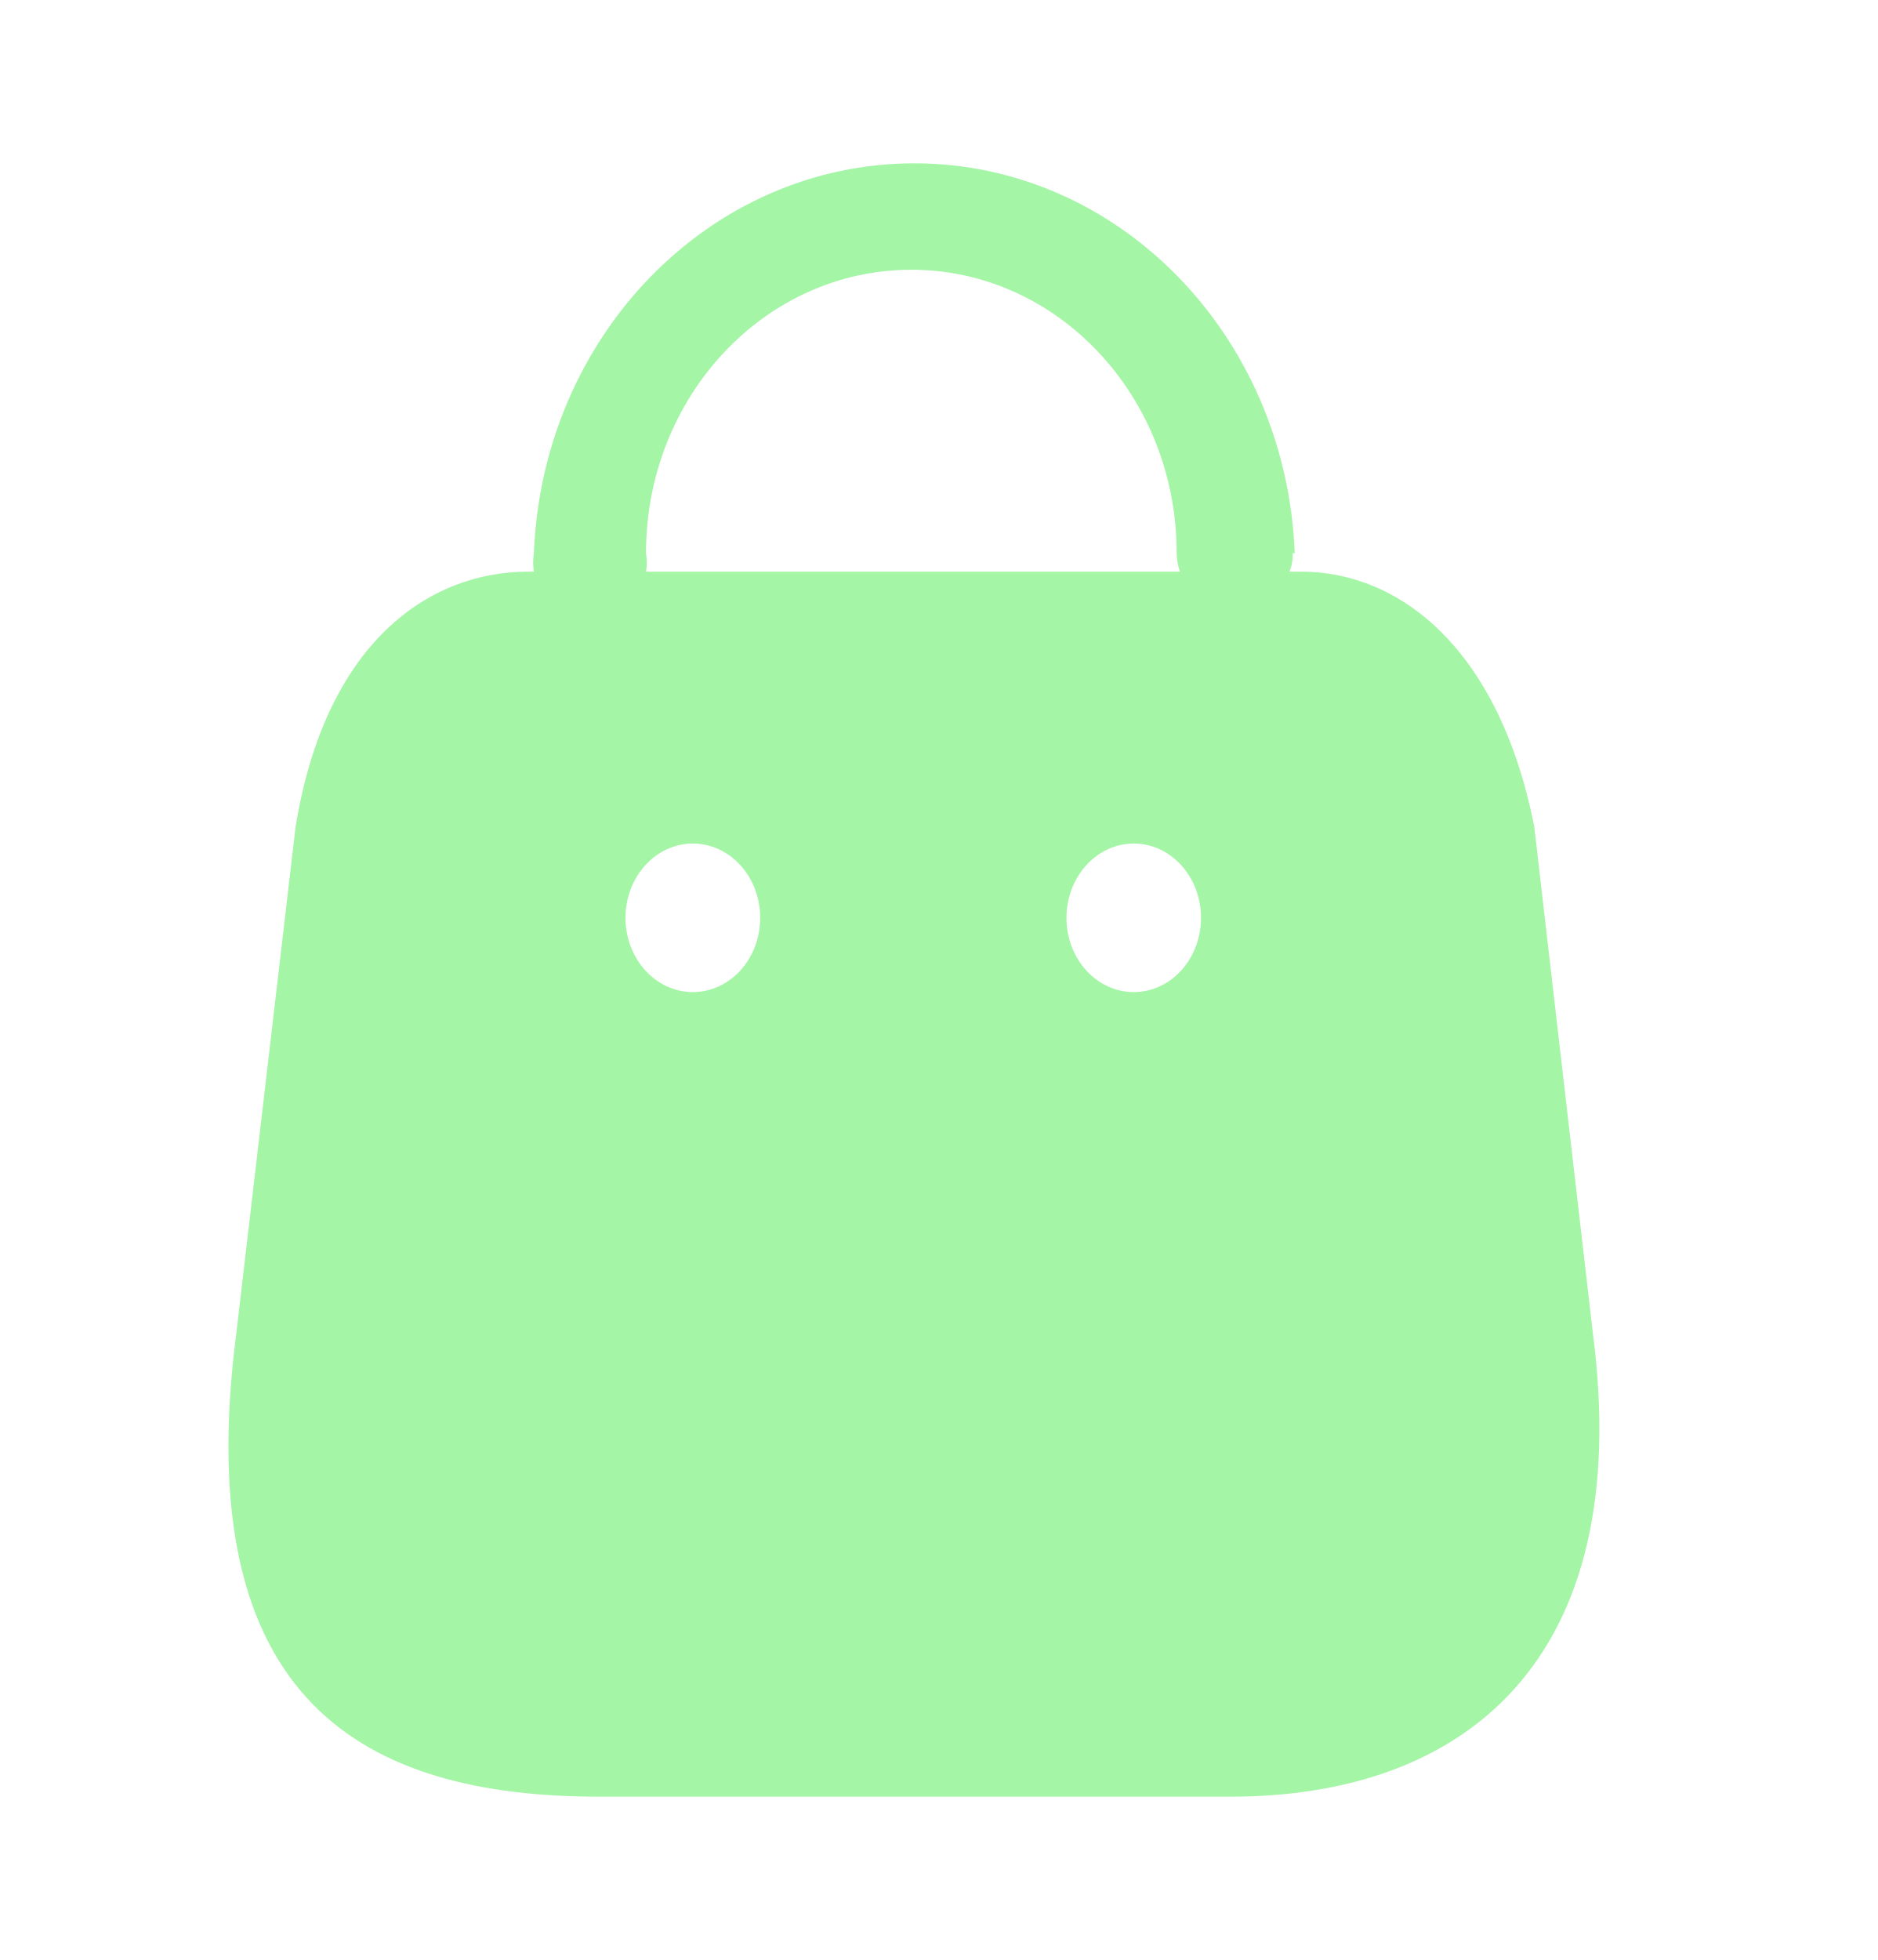
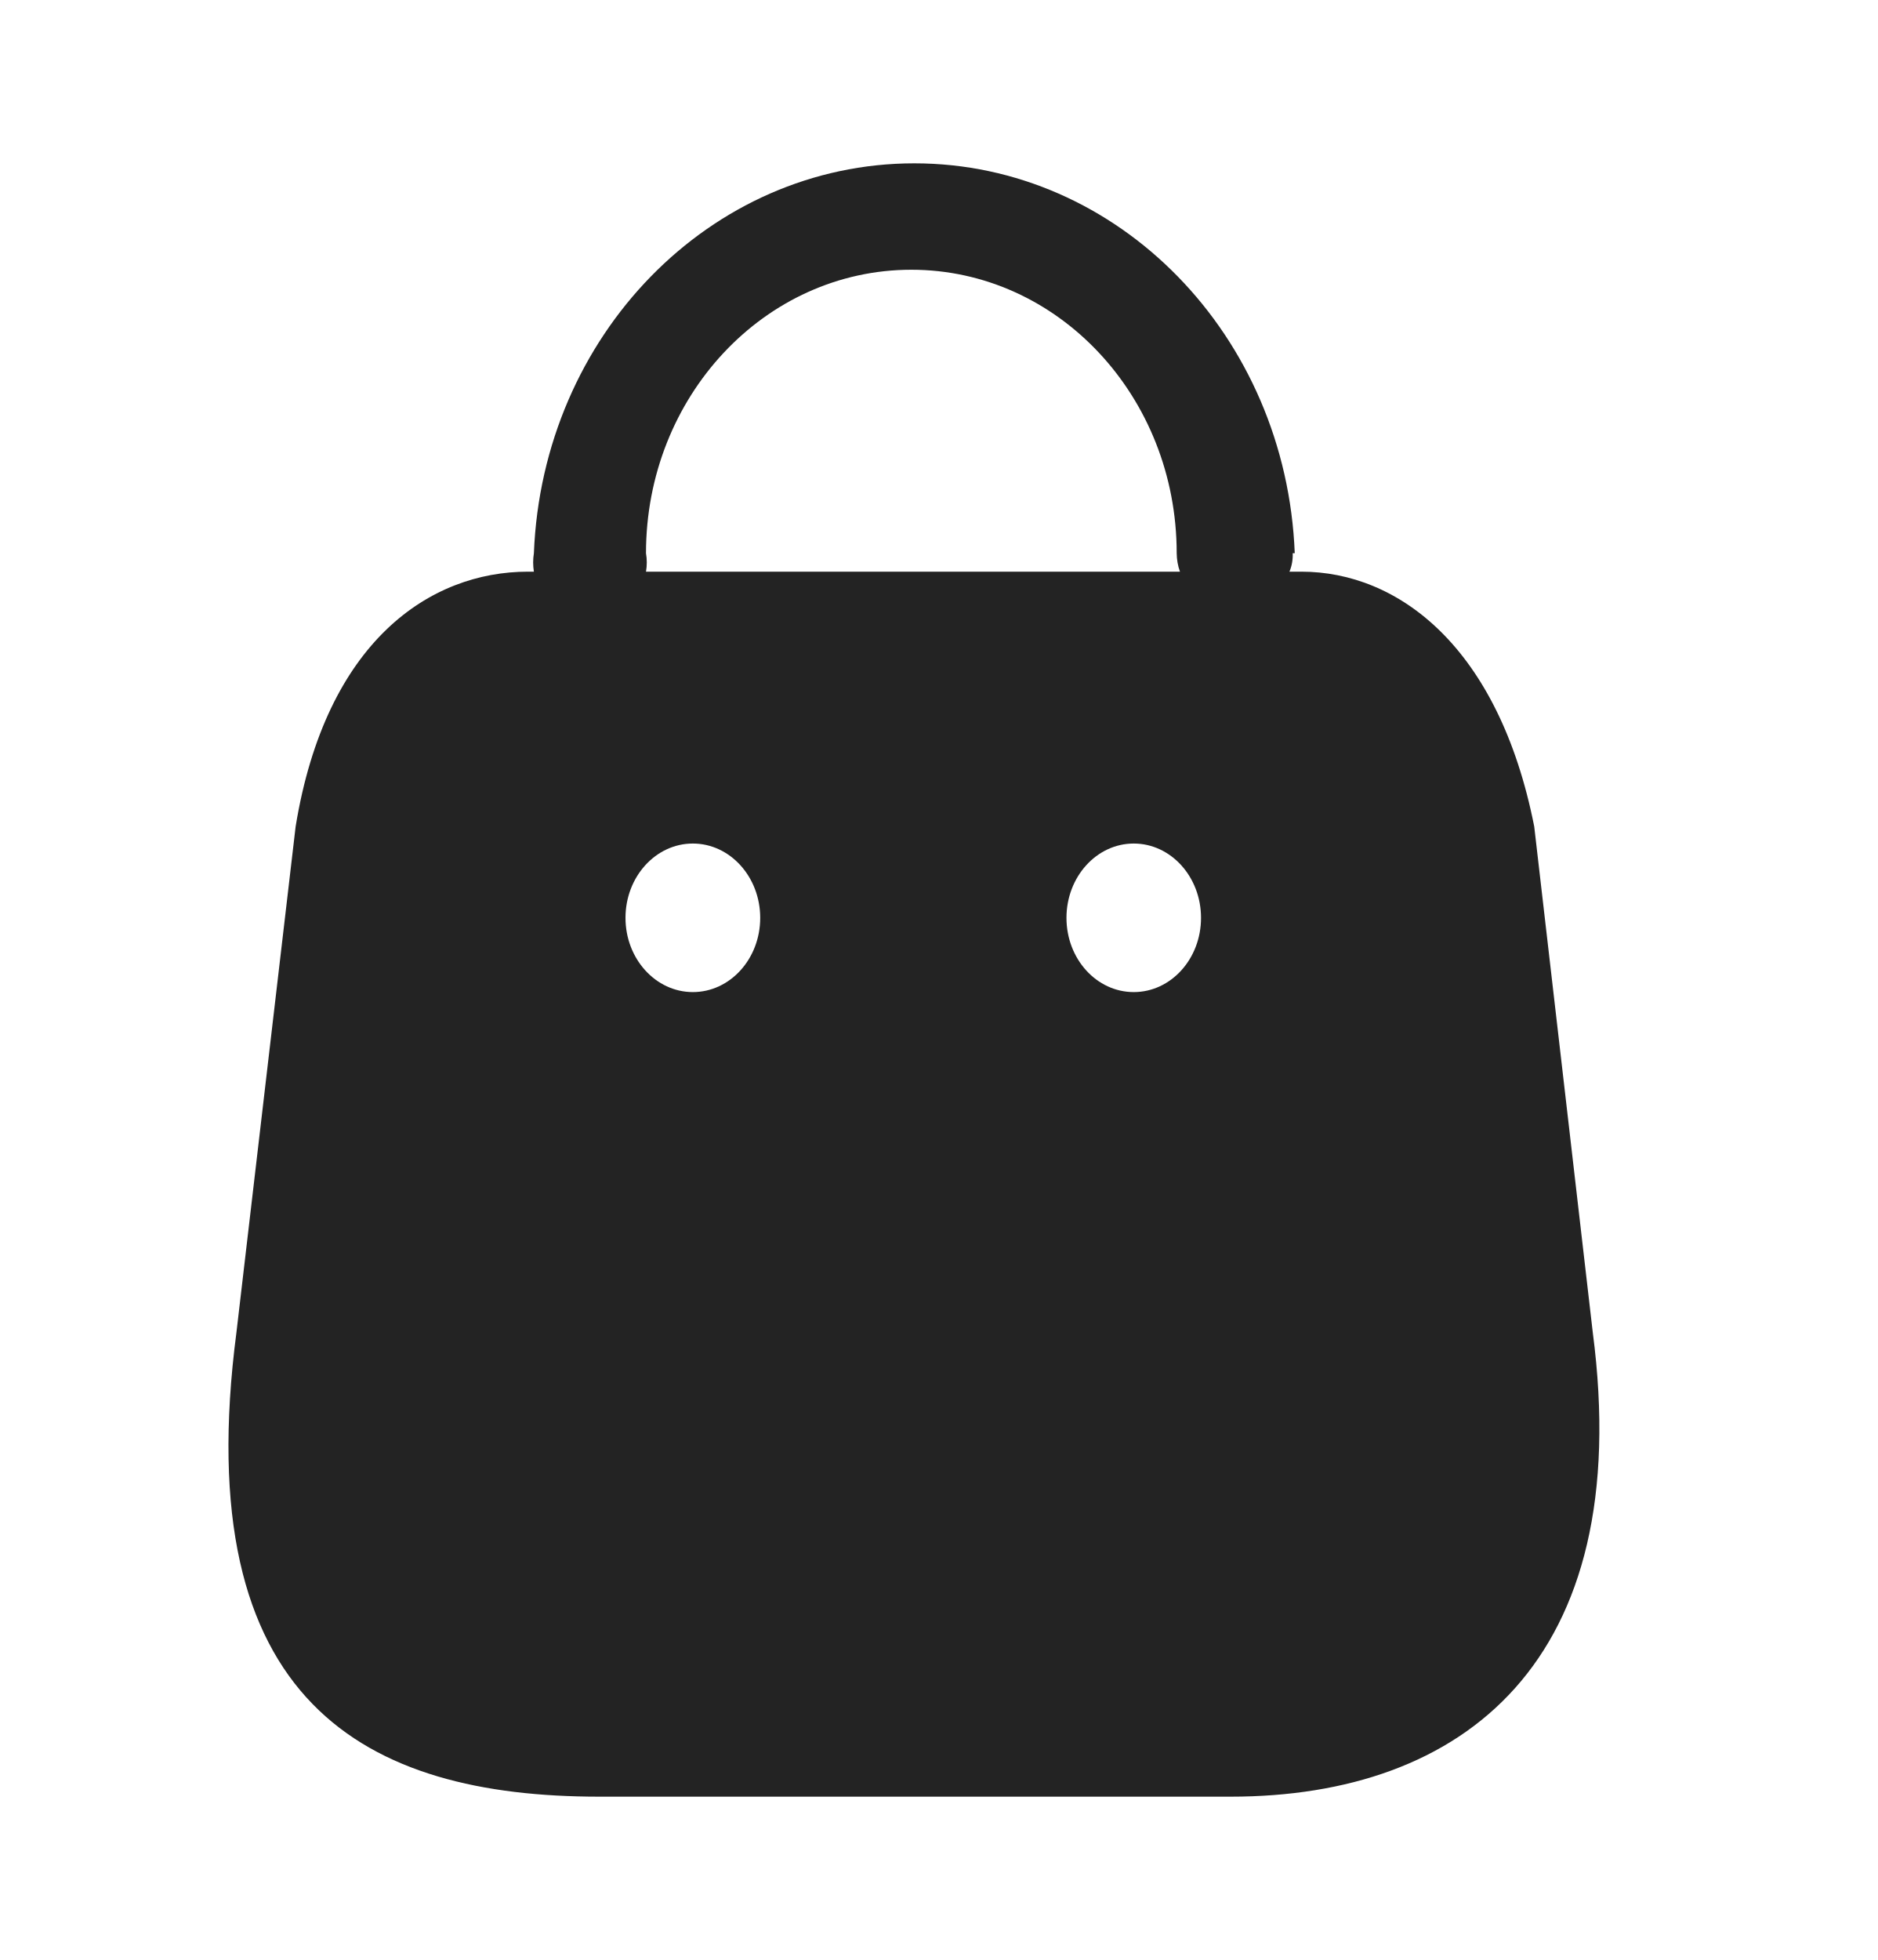
<svg xmlns="http://www.w3.org/2000/svg" width="23" height="24" viewBox="0 0 23 24" fill="none">
-   <path d="M11.198 2C13.698 2 15.753 4.106 15.858 6.774H15.833C15.836 6.852 15.823 6.929 15.793 7H15.939C17.118 7 18.354 7.91 18.791 10.12L19.508 16.314C20.036 20.353 17.918 22 15.073 22H7.34C4.488 22 2.302 20.863 2.896 16.314L3.621 10.12C3.992 7.846 5.271 7 6.466 7H6.539C6.527 6.925 6.527 6.849 6.539 6.774C6.644 4.106 8.699 2 11.198 2ZM8.486 10.329C8.03 10.329 7.661 10.737 7.661 11.239C7.661 11.741 8.031 12.148 8.486 12.148C8.941 12.148 9.311 11.742 9.311 11.239C9.311 10.737 8.941 10.329 8.486 10.329ZM13.886 10.329C13.431 10.329 13.062 10.737 13.062 11.239C13.062 11.742 13.431 12.148 13.886 12.148C14.341 12.148 14.71 11.742 14.71 11.239C14.71 10.737 14.341 10.329 13.886 10.329ZM11.162 3.303C9.367 3.303 7.912 4.857 7.912 6.774C7.925 6.849 7.925 6.925 7.912 7H14.452C14.426 6.928 14.413 6.852 14.412 6.774C14.412 4.857 12.957 3.303 11.162 3.303Z" fill="#A4F5A6" />
+   <path d="M11.198 2C13.698 2 15.753 4.106 15.858 6.774H15.833C15.836 6.852 15.823 6.929 15.793 7H15.939C17.118 7 18.354 7.91 18.791 10.12L19.508 16.314C20.036 20.353 17.918 22 15.073 22H7.34C4.488 22 2.302 20.863 2.896 16.314L3.621 10.12C3.992 7.846 5.271 7 6.466 7H6.539C6.527 6.925 6.527 6.849 6.539 6.774C6.644 4.106 8.699 2 11.198 2ZM8.486 10.329C8.03 10.329 7.661 10.737 7.661 11.239C7.661 11.741 8.031 12.148 8.486 12.148C8.941 12.148 9.311 11.742 9.311 11.239C9.311 10.737 8.941 10.329 8.486 10.329ZM13.886 10.329C13.431 10.329 13.062 10.737 13.062 11.239C13.062 11.742 13.431 12.148 13.886 12.148C14.341 12.148 14.71 11.742 14.71 11.239C14.71 10.737 14.341 10.329 13.886 10.329ZM11.162 3.303C9.367 3.303 7.912 4.857 7.912 6.774C7.925 6.849 7.925 6.925 7.912 7H14.452C14.426 6.928 14.413 6.852 14.412 6.774C14.412 4.857 12.957 3.303 11.162 3.303Z" fill="#232323" />
</svg>
